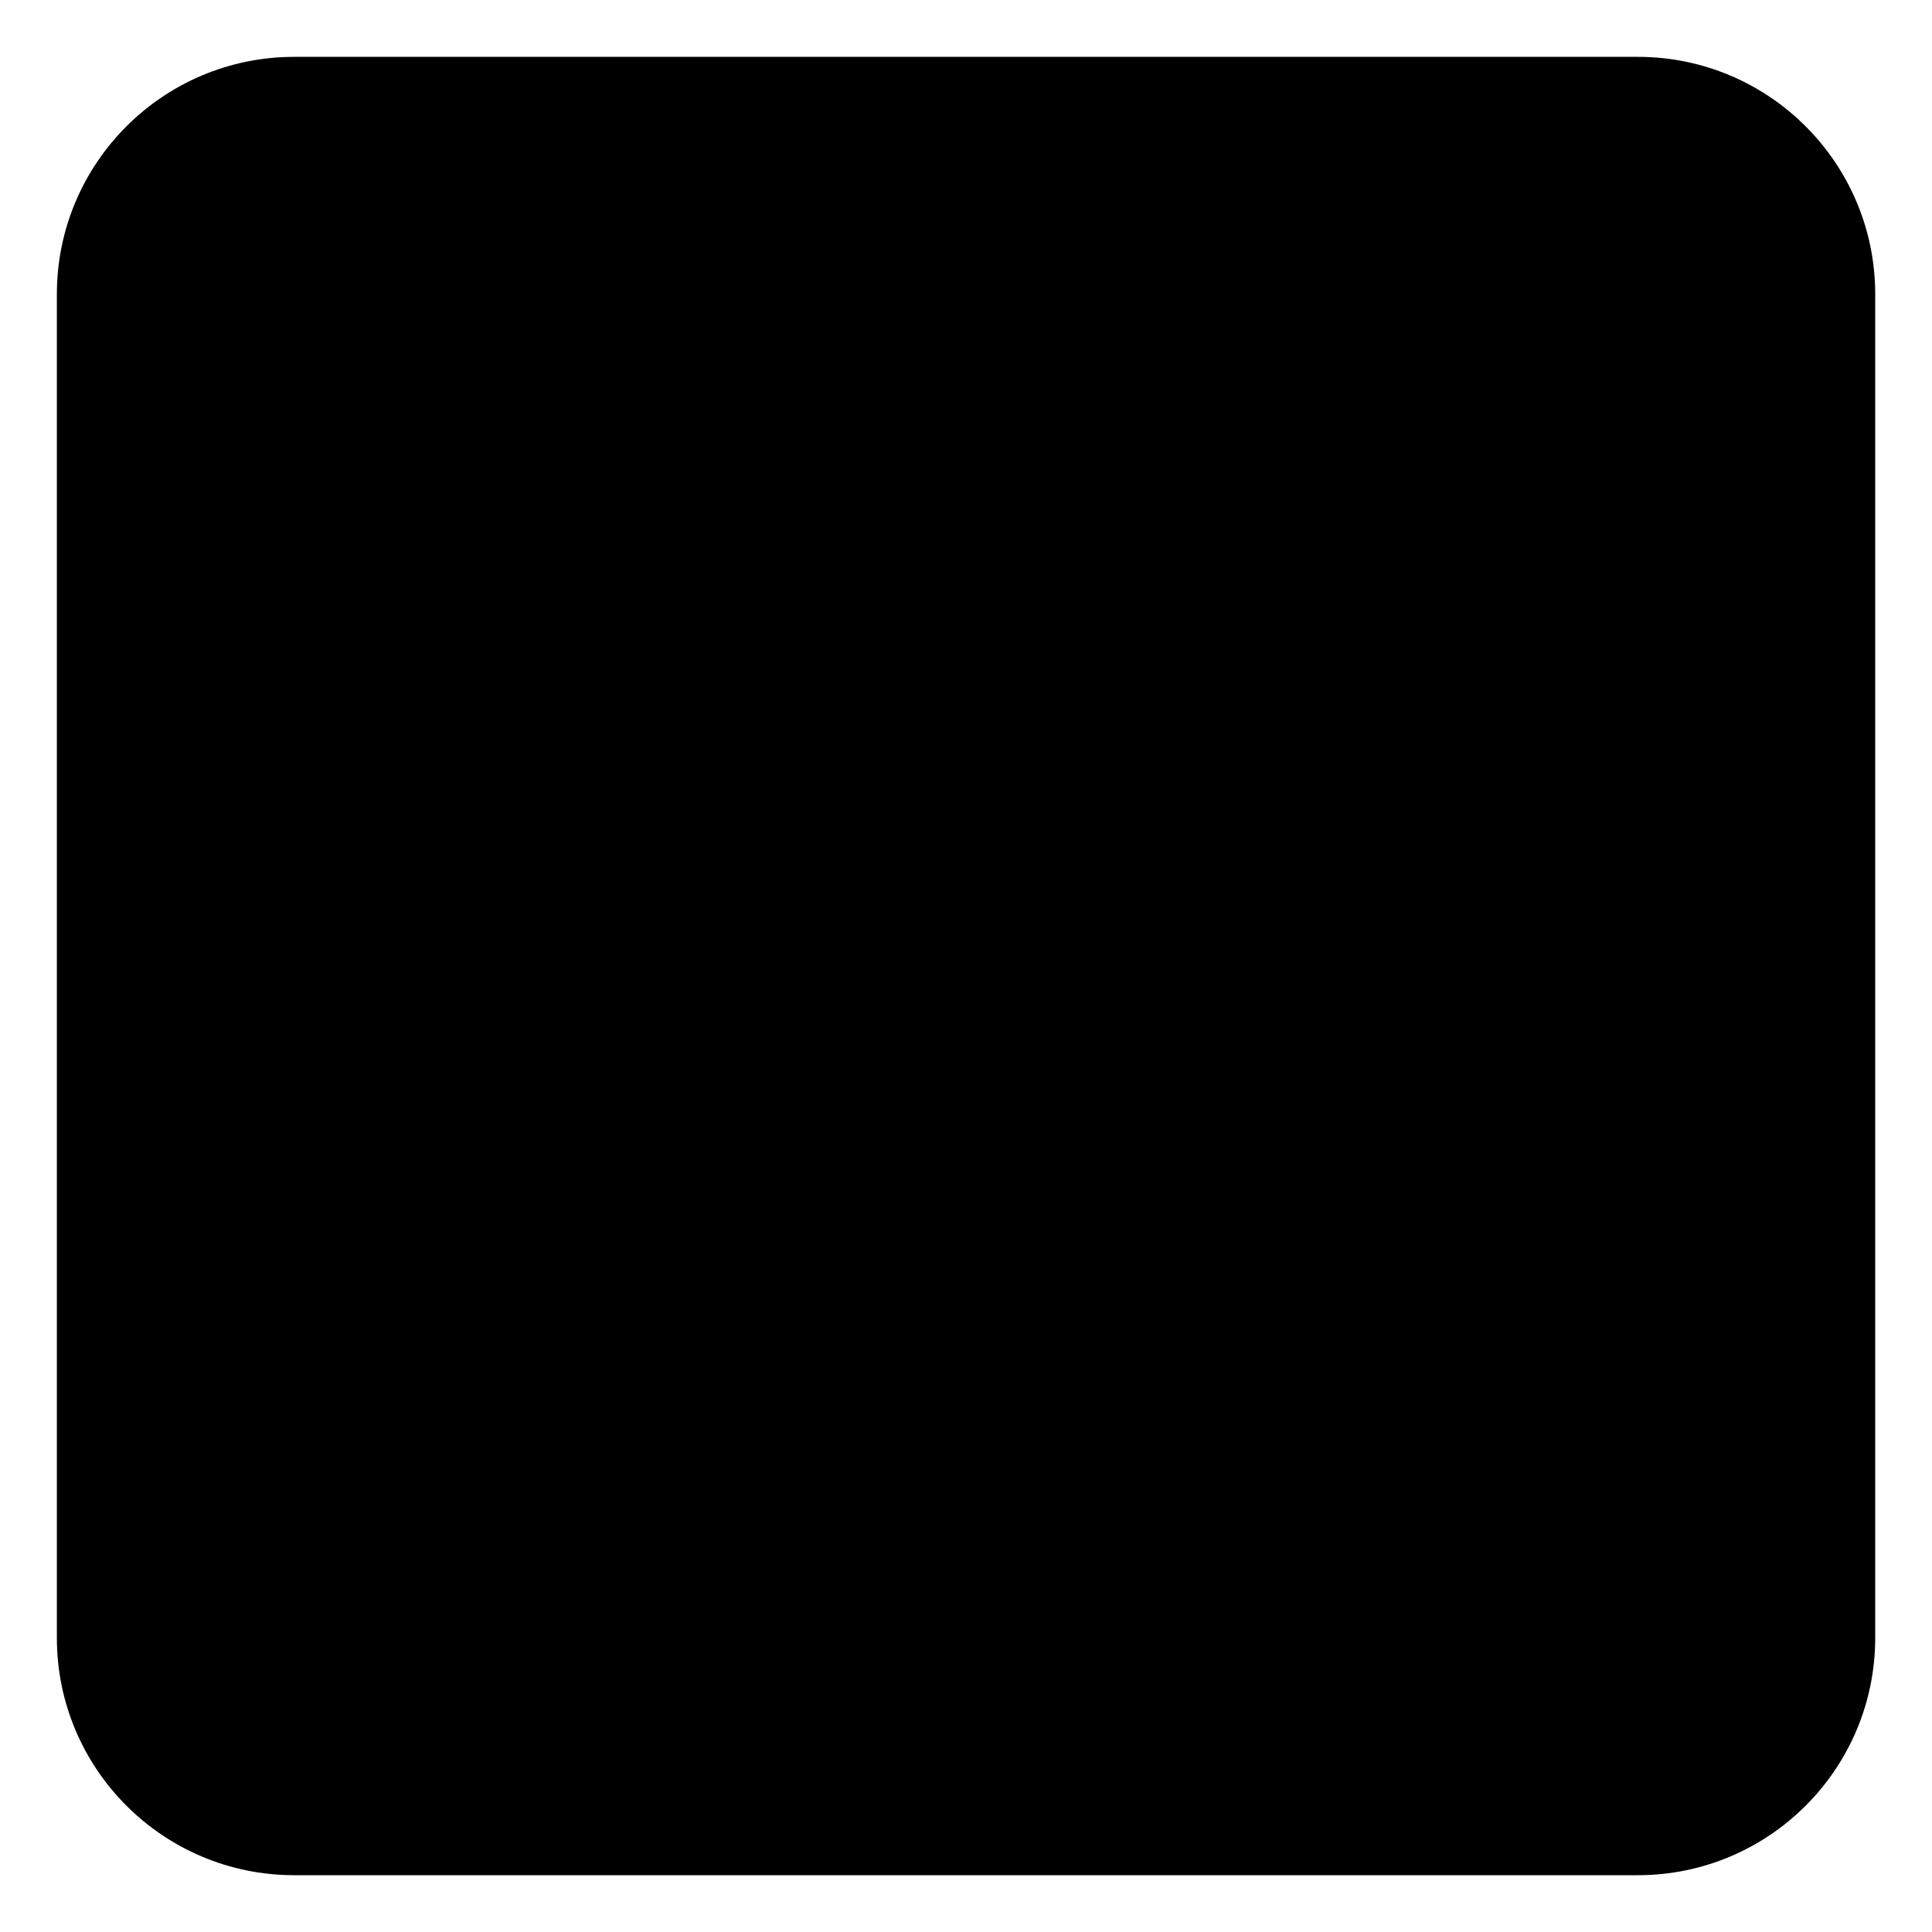
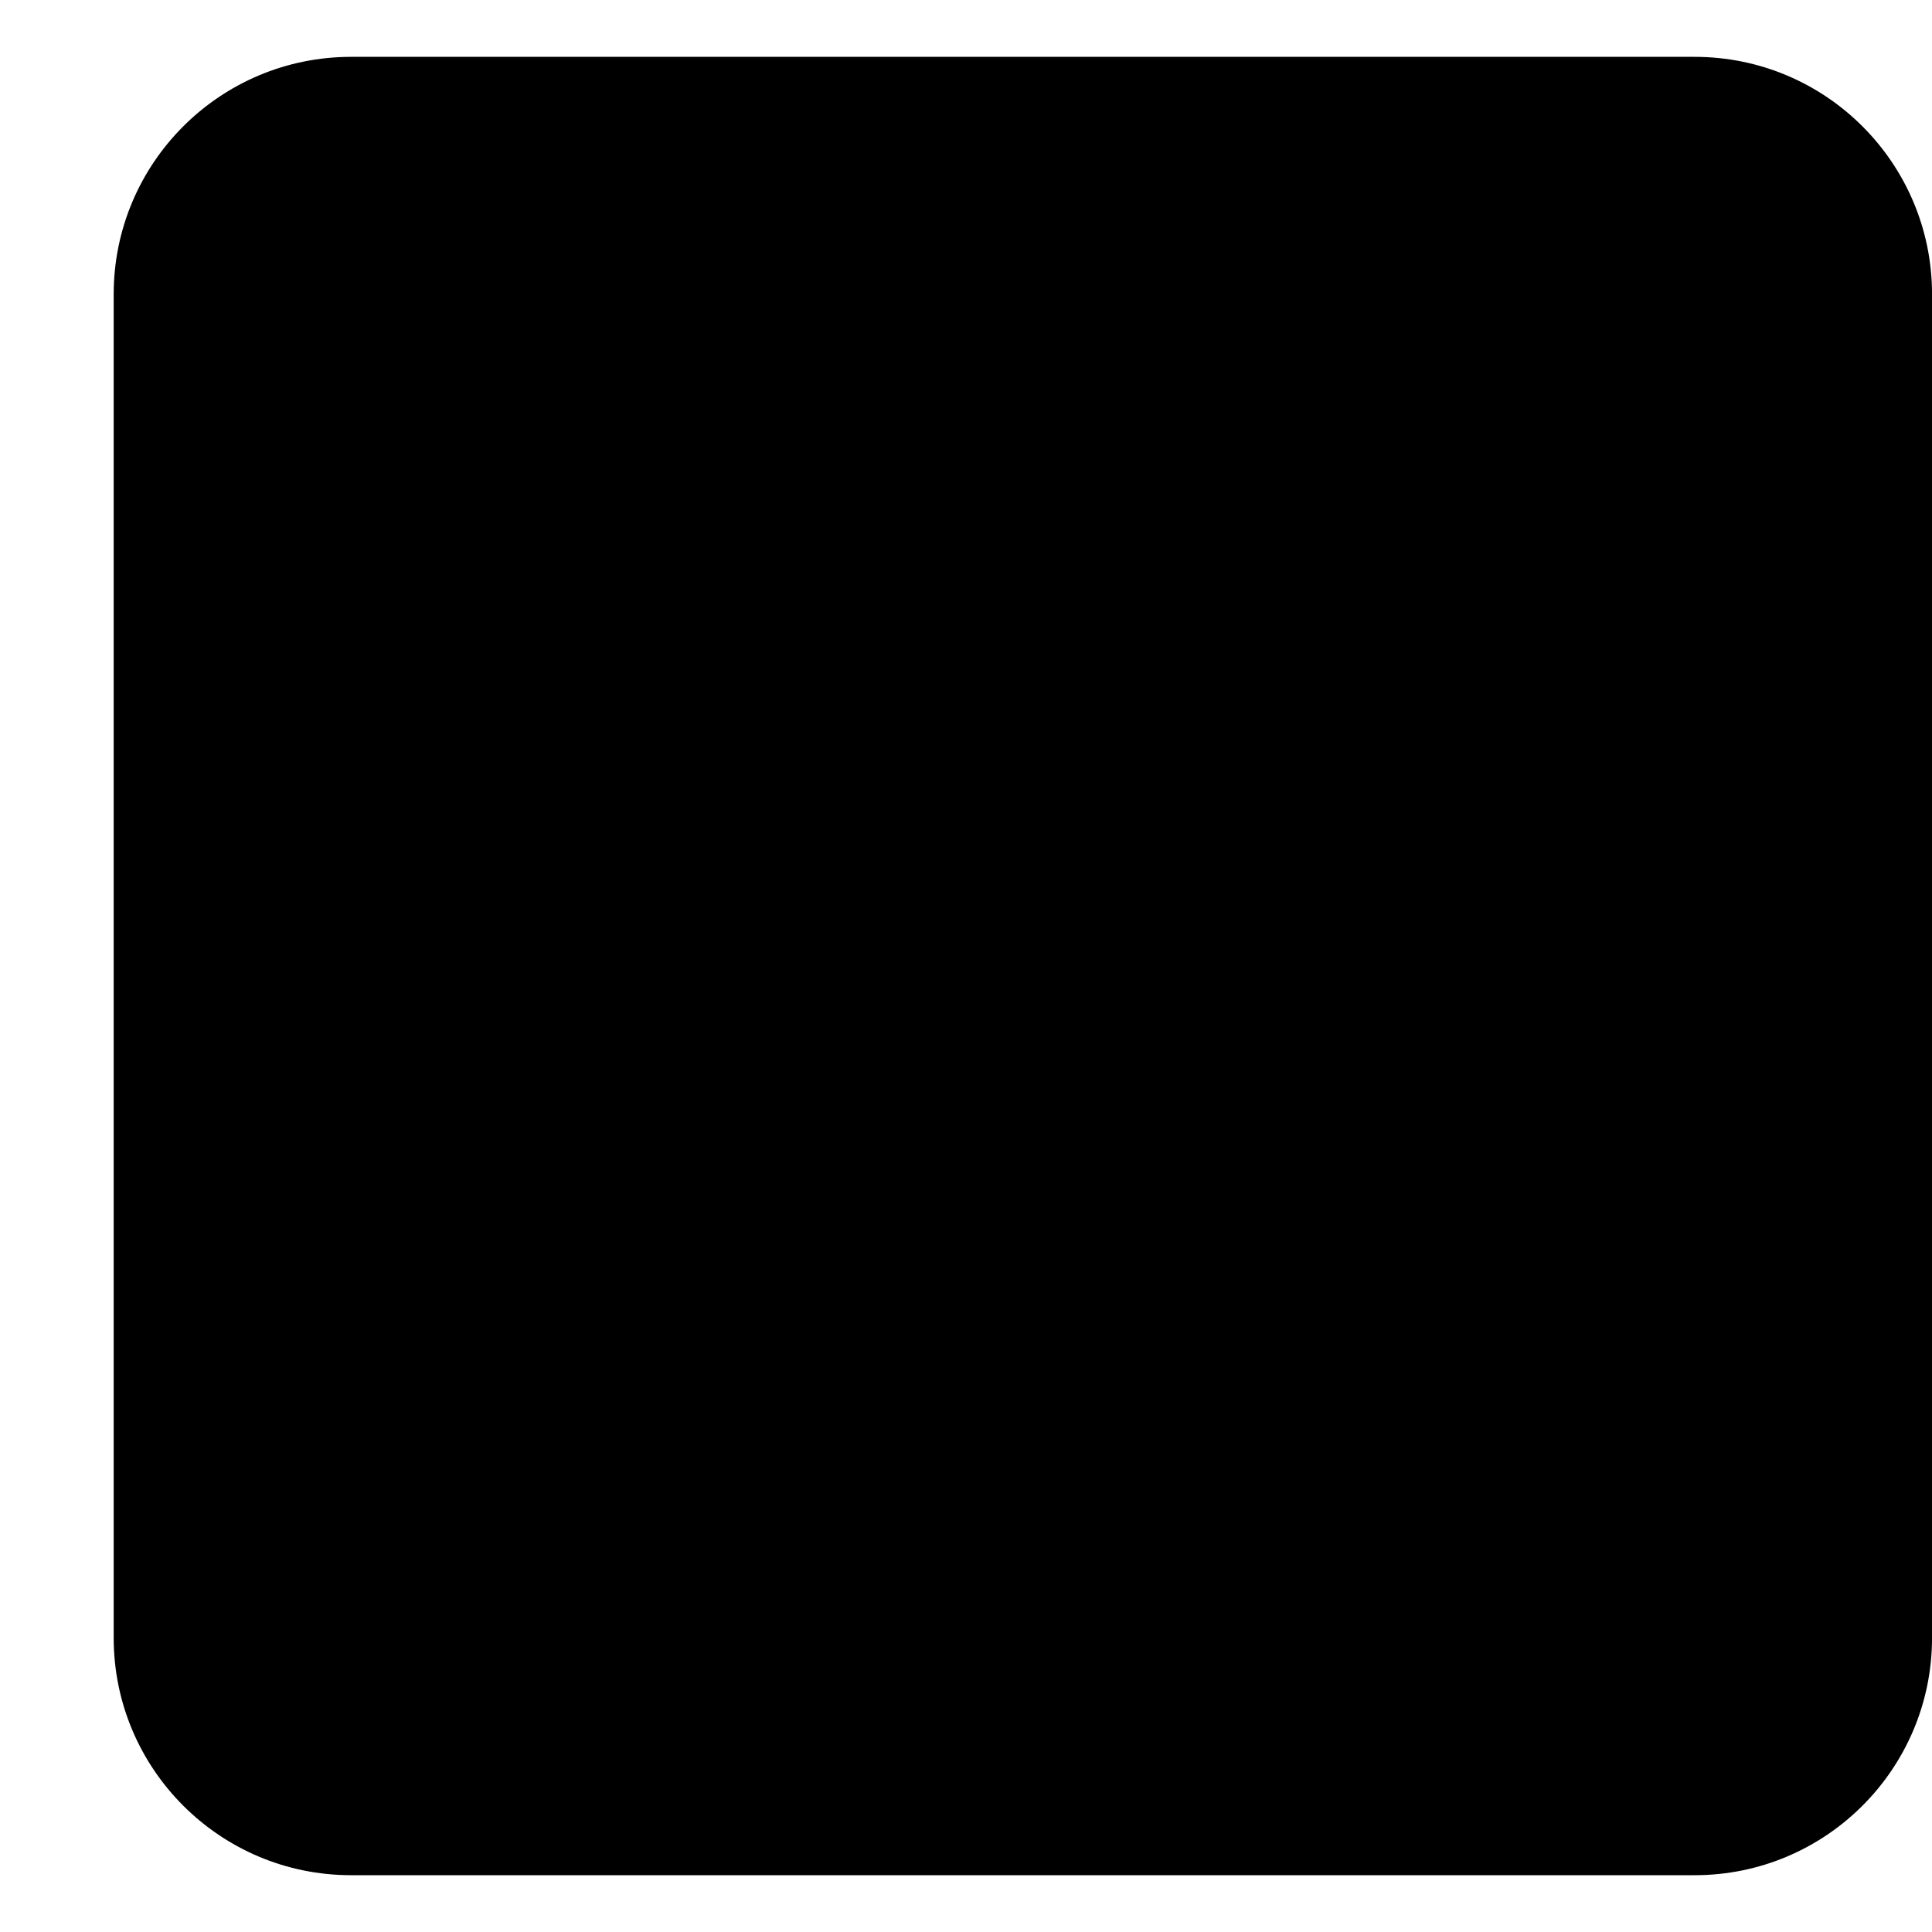
- <svg xmlns="http://www.w3.org/2000/svg" width="17" height="17" viewBox="0 0 17 17" version="1.1" id="svg8">
+ <svg xmlns="http://www.w3.org/2000/svg" width="_MAINWIDTH_" height="17" viewBox="0 0 _MAINWIDTH_ 17" version="1.1" id="svg8">
  <defs id="defs2" />
  <g id="layer1" transform="translate(2.362342,-282.3488)">
    <rect style="opacity:1;fill:_FIELDBG_;fill-opacity:1;stroke:_GC_;stroke-width:1;stroke-miterlimit:4;stroke-dasharray:none;stroke-opacity:1" id="rect814" width="16" height="16" x="-1.862" y="282.849" ry="2.089" />
  </g>
</svg>
